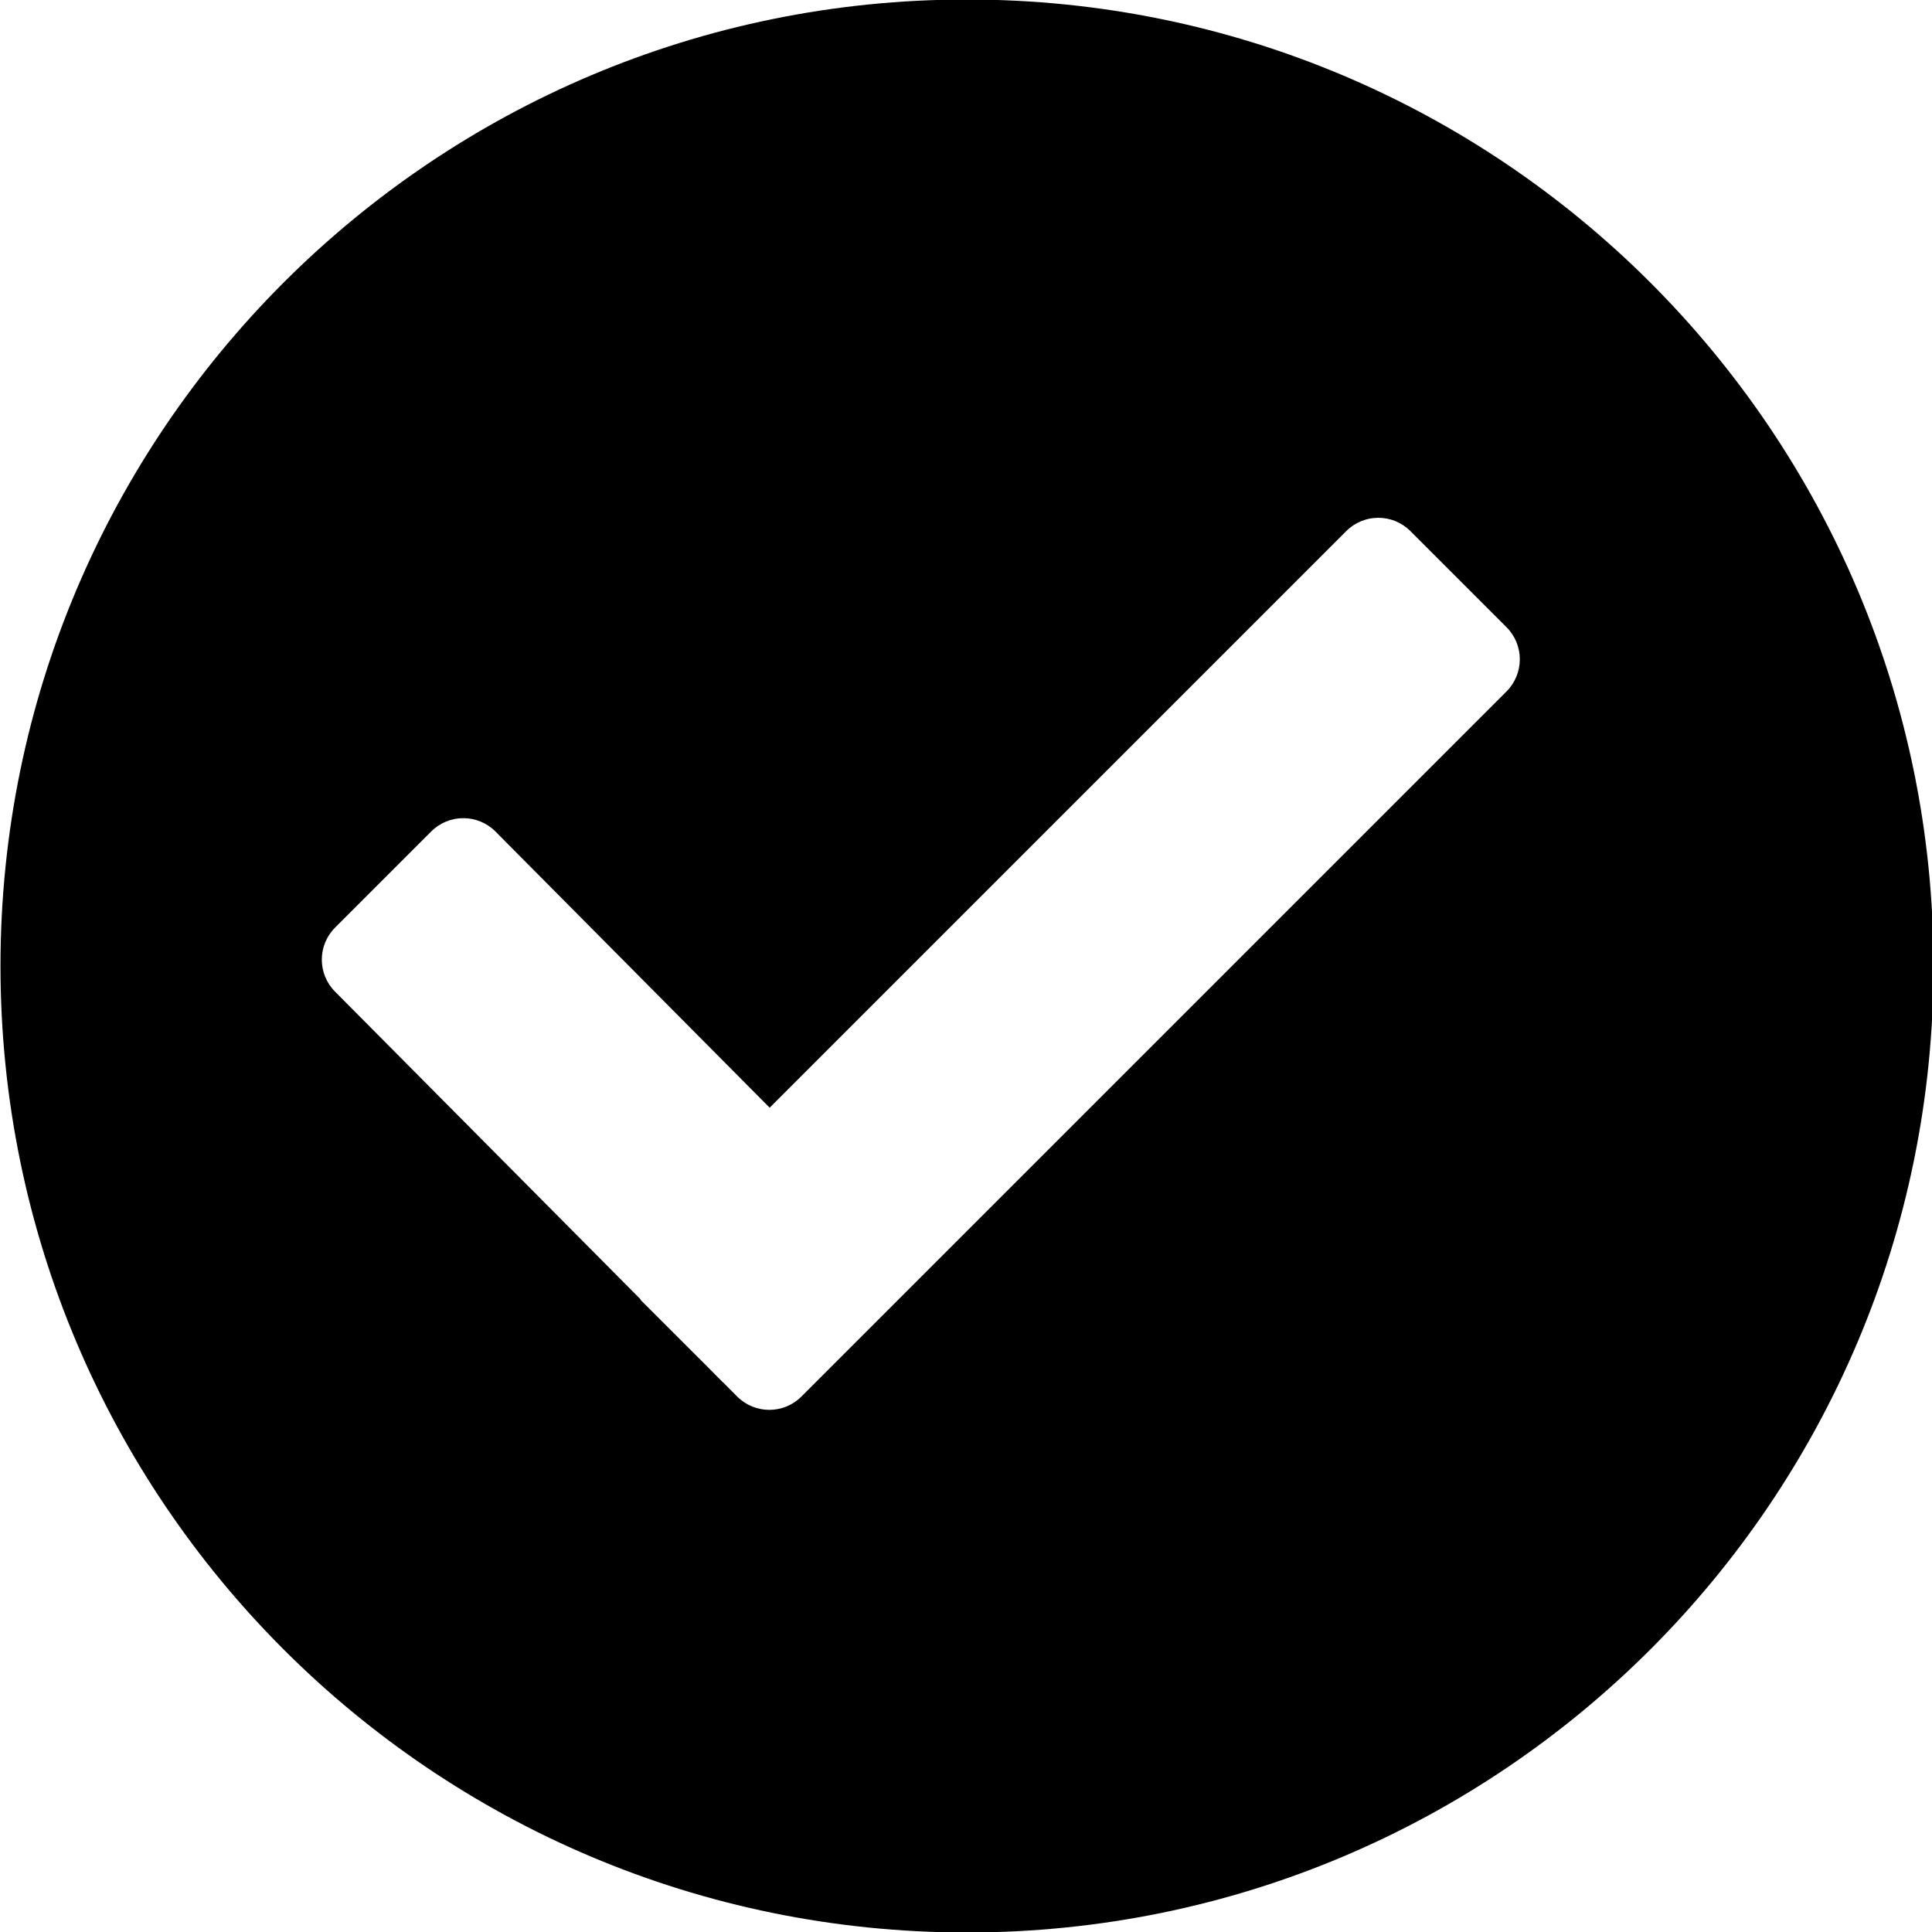
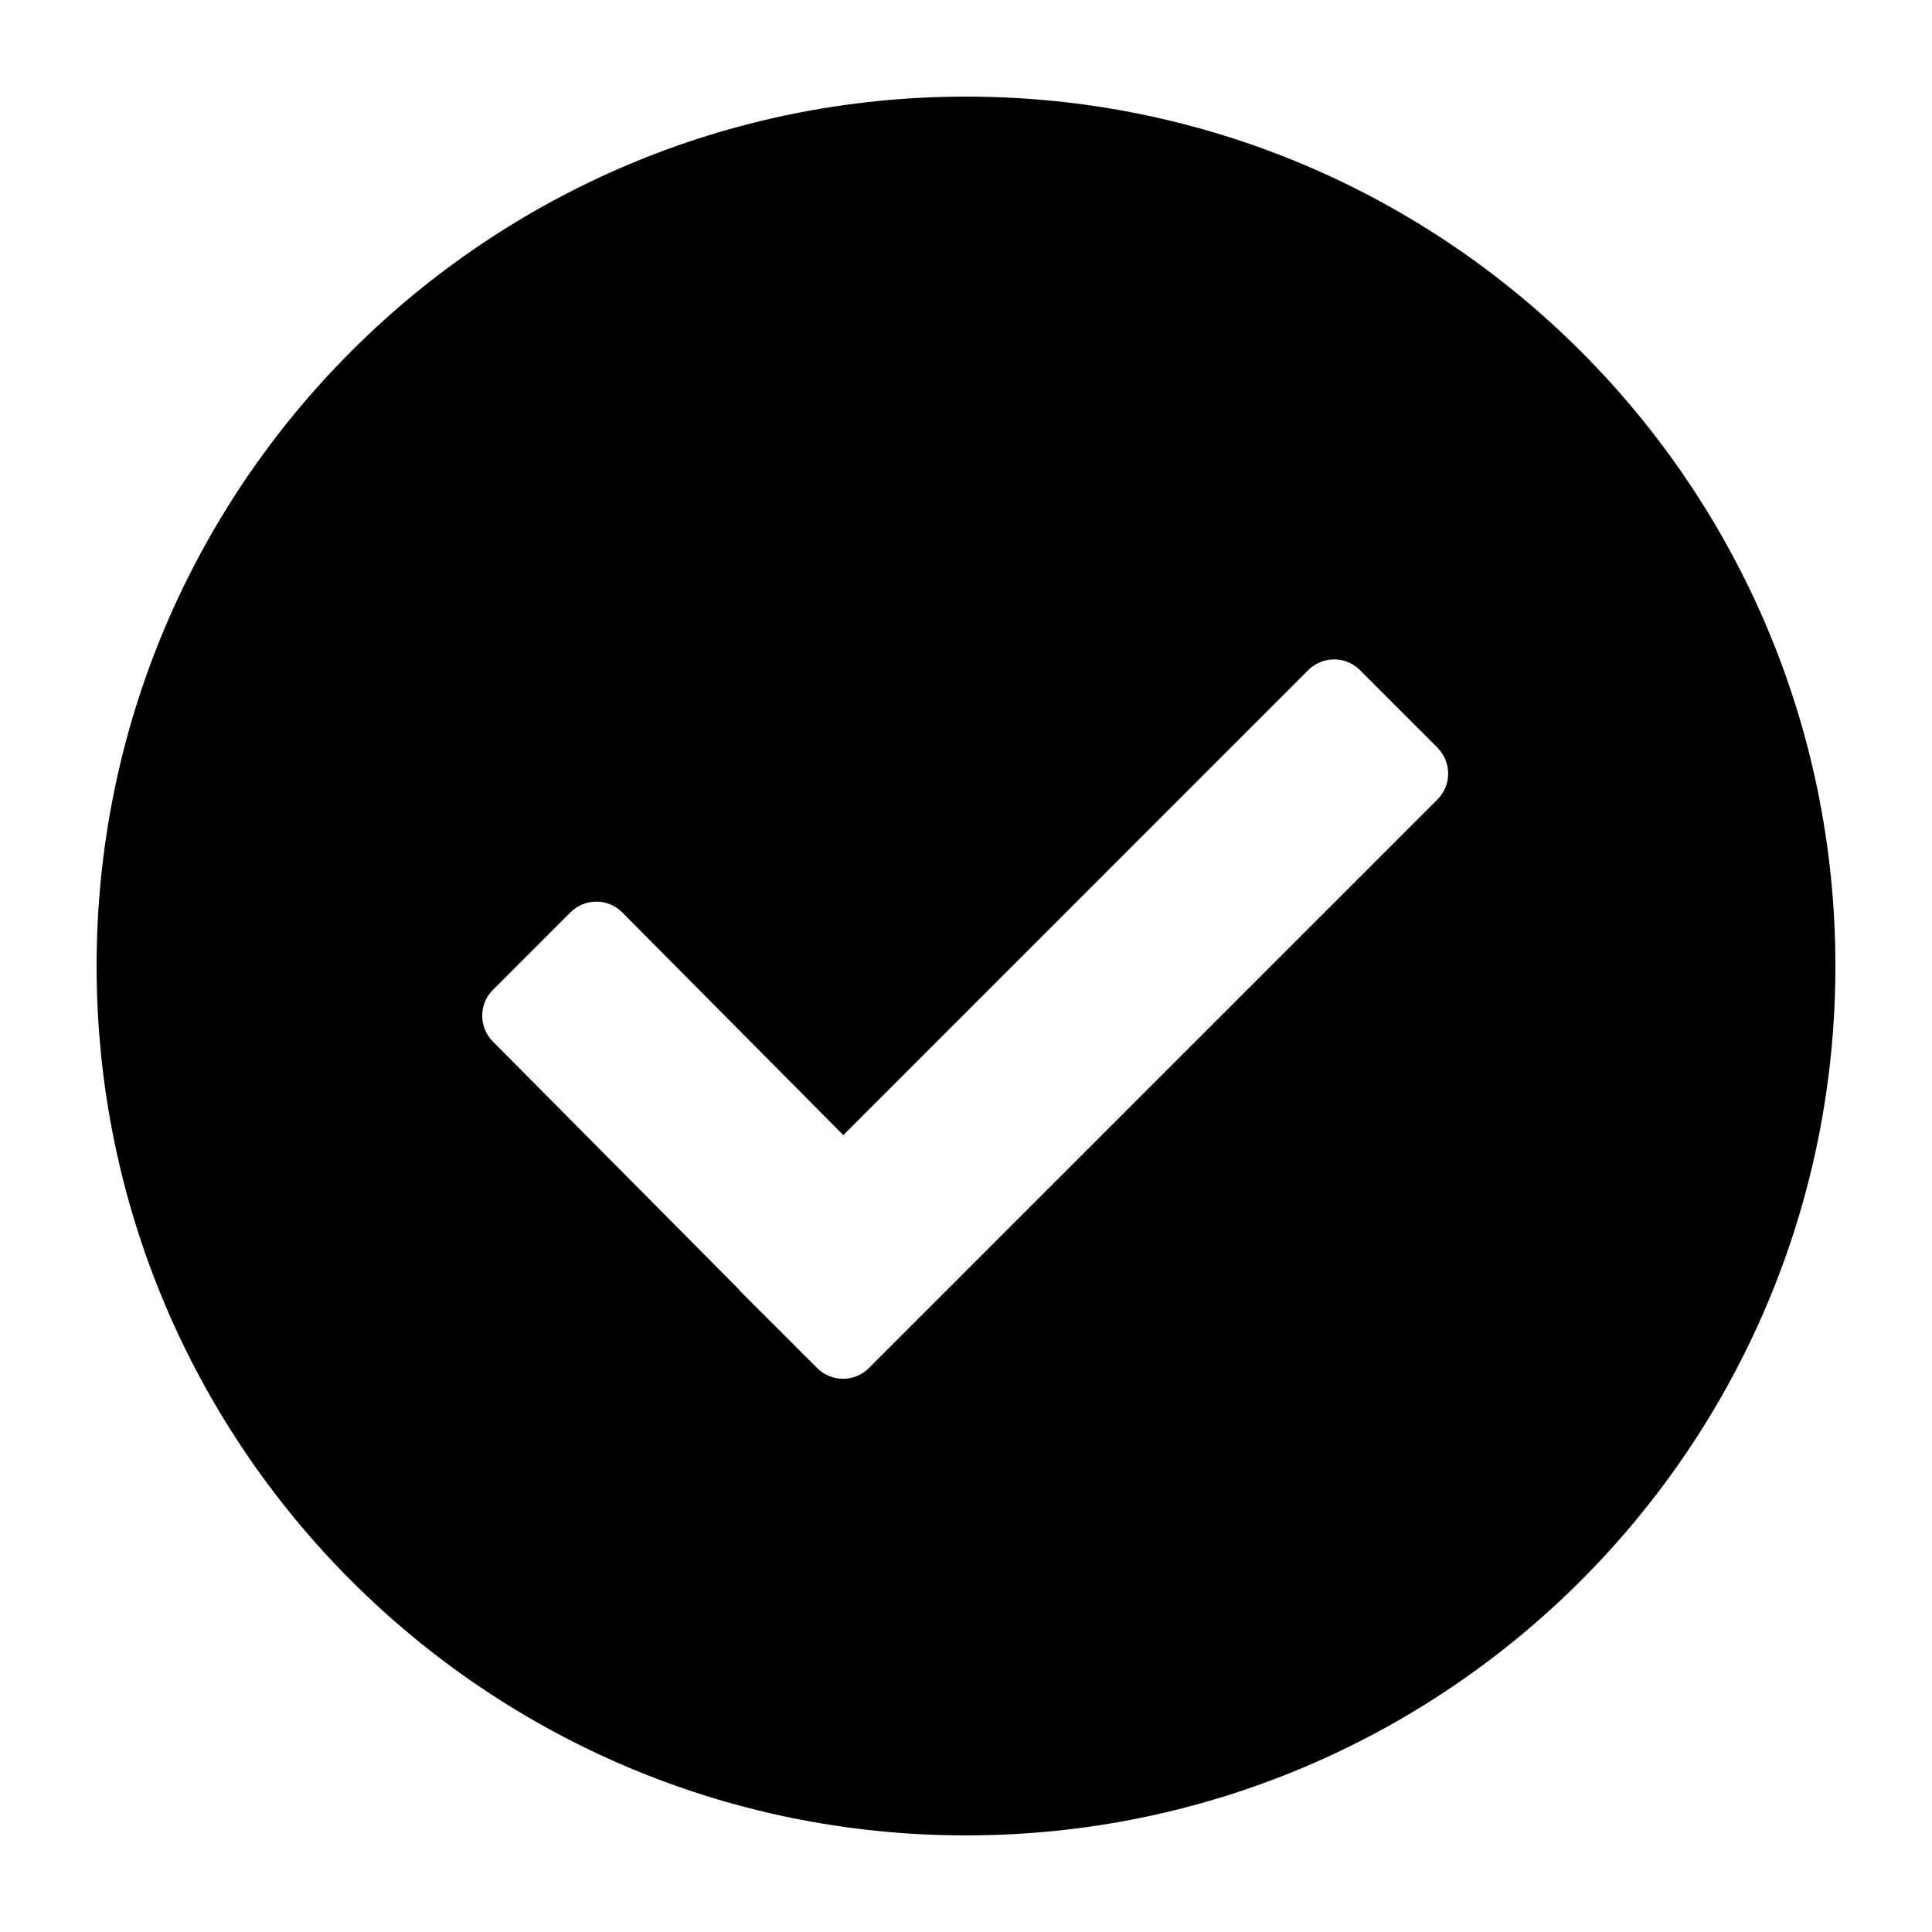
<svg xmlns="http://www.w3.org/2000/svg" version="1.1" width="32" height="32" viewBox="0 0 32 32">
-   <path d="M16.016 32.008c-8.84 0-16.008-7.167-16.008-16.008s7.168-16.008 16.008-16.008c8.841 0 16.009 7.168 16.009 16.008s-7.167 16.008-16.009 16.008zM24.953 10.389l-1.593-1.593c-0.293-0.293-0.768-0.293-1.061 0l-9.551 9.551-4.543-4.576c-0.294-0.293-0.769-0.293-1.062 0l-1.593 1.593c-0.293 0.293-0.293 0.768 0 1.061l5.053 5.089c0.007 0.008 0.009 0.018 0.015 0.025l1.094 1.093 0.263 0.265 0.001-0.001 0.235 0.236c0.294 0.293 0.769 0.293 1.062 0l11.68-11.68c0.293-0.294 0.293-0.77 0-1.063z" />
+   <path d="M16 30.4c-7.952 0-14.4-6.447-14.4-14.4s6.448-14.4 14.4-14.4c7.953 0 14.4 6.448 14.4 14.4s-6.447 14.4-14.4 14.4zM23.81 12.384l-1.285-1.285c-0.113-0.114-0.267-0.177-0.428-0.177s-0.314 0.064-0.428 0.177l-7.701 7.702-3.663-3.69c-0.236-0.236-0.62-0.236-0.856 0l-1.285 1.285c-0.114 0.113-0.177 0.267-0.177 0.428s0.064 0.314 0.177 0.428l4.074 4.104c0.006 0.006 0.007 0.015 0.012 0.020l0.882 0.881 0.212 0.214 0.001-0.001 0.19 0.19c0.236 0.236 0.62 0.236 0.856 0l9.418-9.418c0.236-0.237 0.236-0.62 0-0.857v0z" />
</svg>
